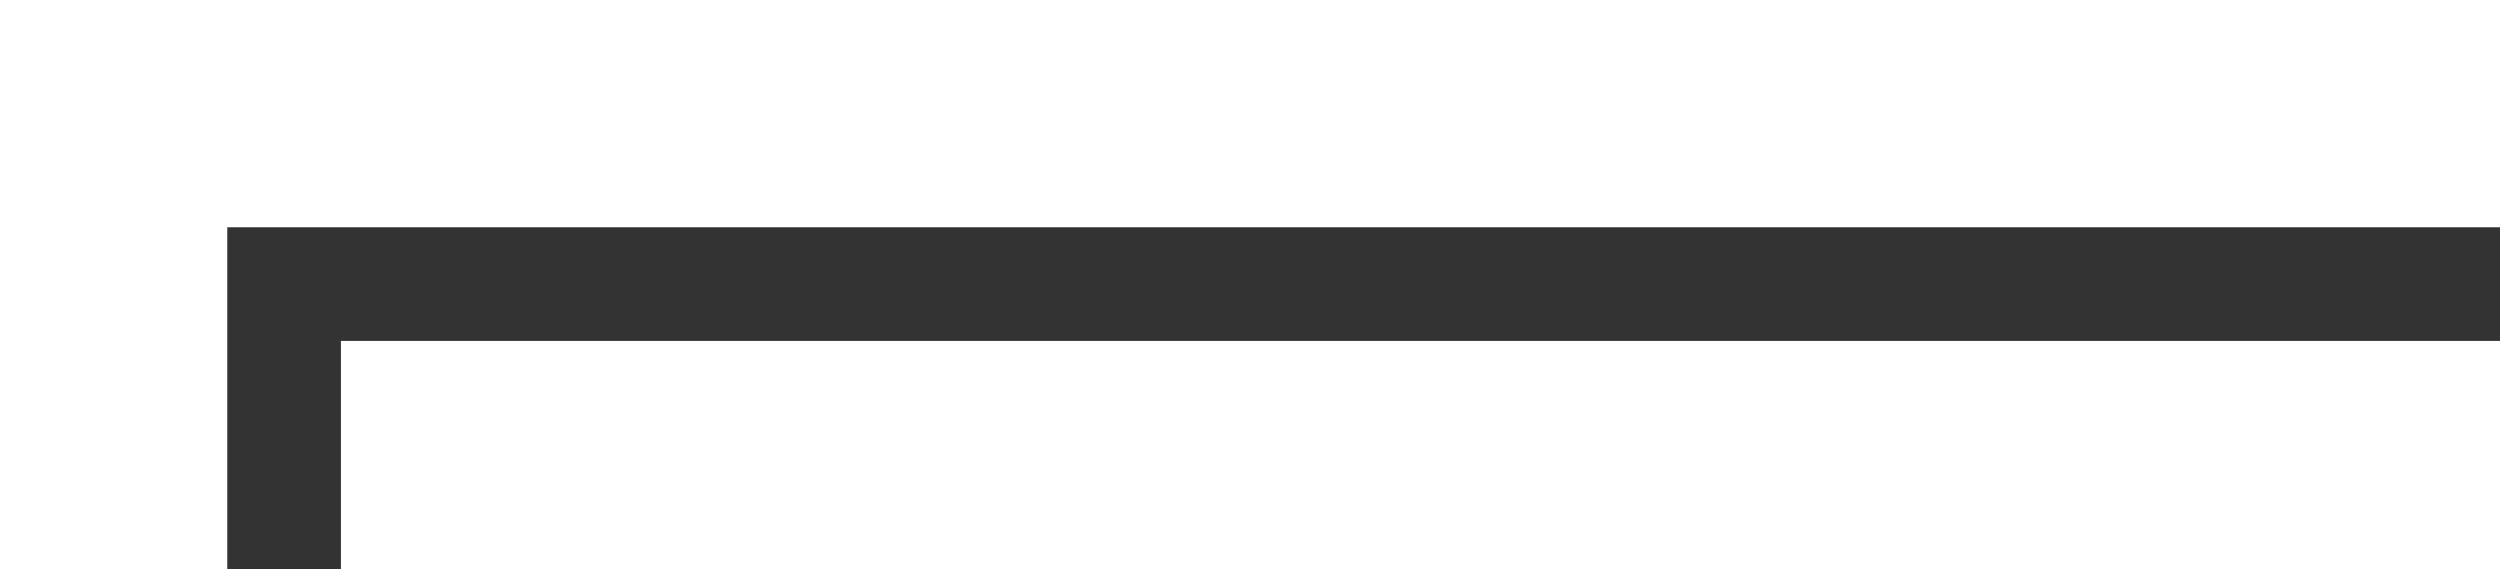
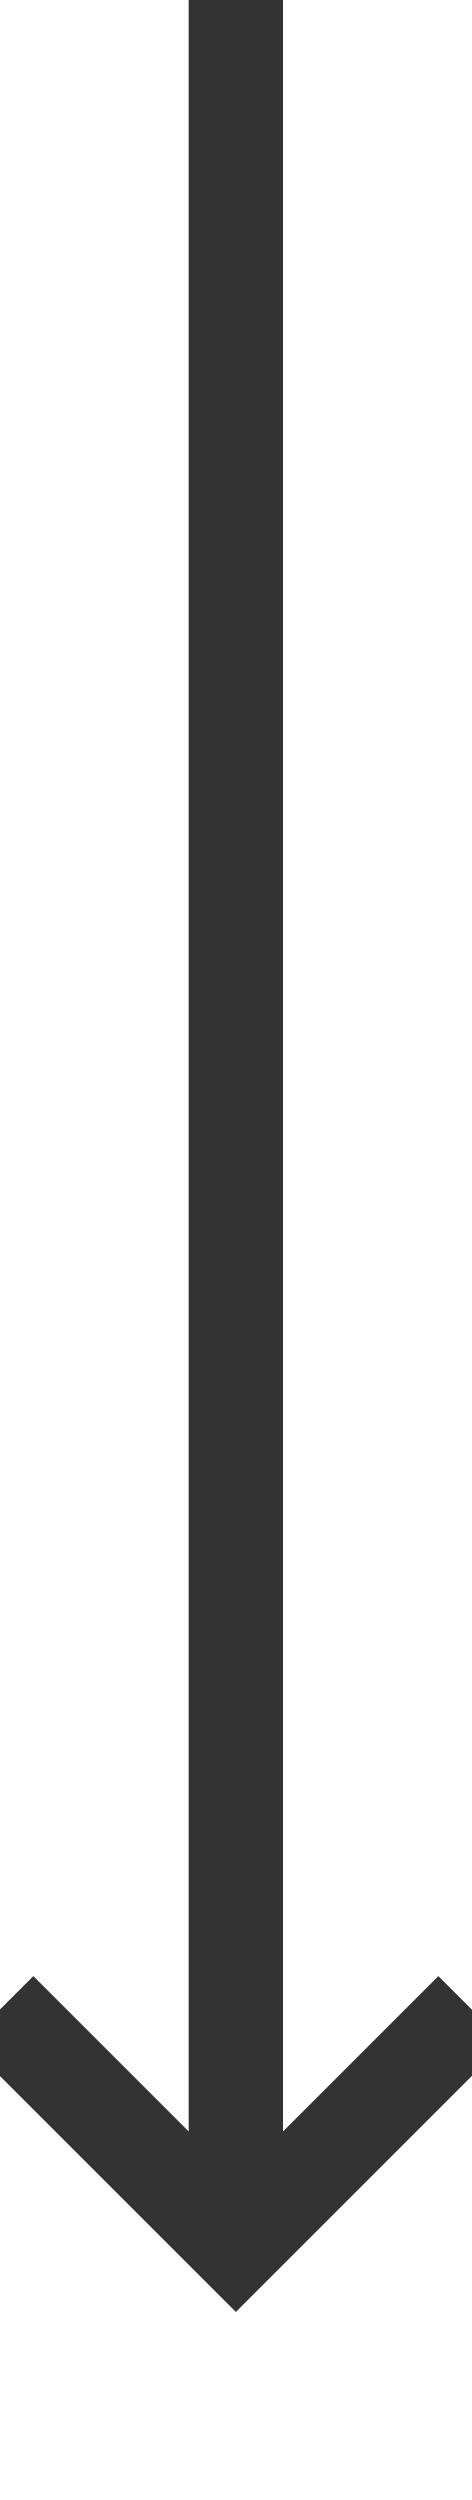
- <svg xmlns="http://www.w3.org/2000/svg" version="1.1" width="44px" height="10px" preserveAspectRatio="xMinYMid meet" viewBox="1444 709  44 8">
-   <path d="M 1489 713  L 1449 713  L 1449 923  L 1486 923  " stroke-width="2" stroke="#333333" fill="none" />
-   <path d="M 1480.893 918.707  L 1485.186 923  L 1480.893 927.293  L 1482.307 928.707  L 1487.307 923.707  L 1488.014 923  L 1487.307 922.293  L 1482.307 917.293  L 1480.893 918.707  Z " fill-rule="nonzero" fill="#333333" stroke="none" />
+ <svg xmlns="http://www.w3.org/2000/svg" version="1.1" width="10px" height="53px" preserveAspectRatio="xMidYMin meet" viewBox="1351 348  8 53">
+   <path d="M 1355 348  L 1355 395  " stroke-width="2" stroke="#333333" fill="none" />
+   <path d="M 1359.293 389.893  L 1355 394.186  L 1350.707 389.893  L 1349.293 391.307  L 1354.293 396.307  L 1355 397.014  L 1355.707 396.307  L 1360.707 391.307  L 1359.293 389.893  Z " fill-rule="nonzero" fill="#333333" stroke="none" />
</svg>
